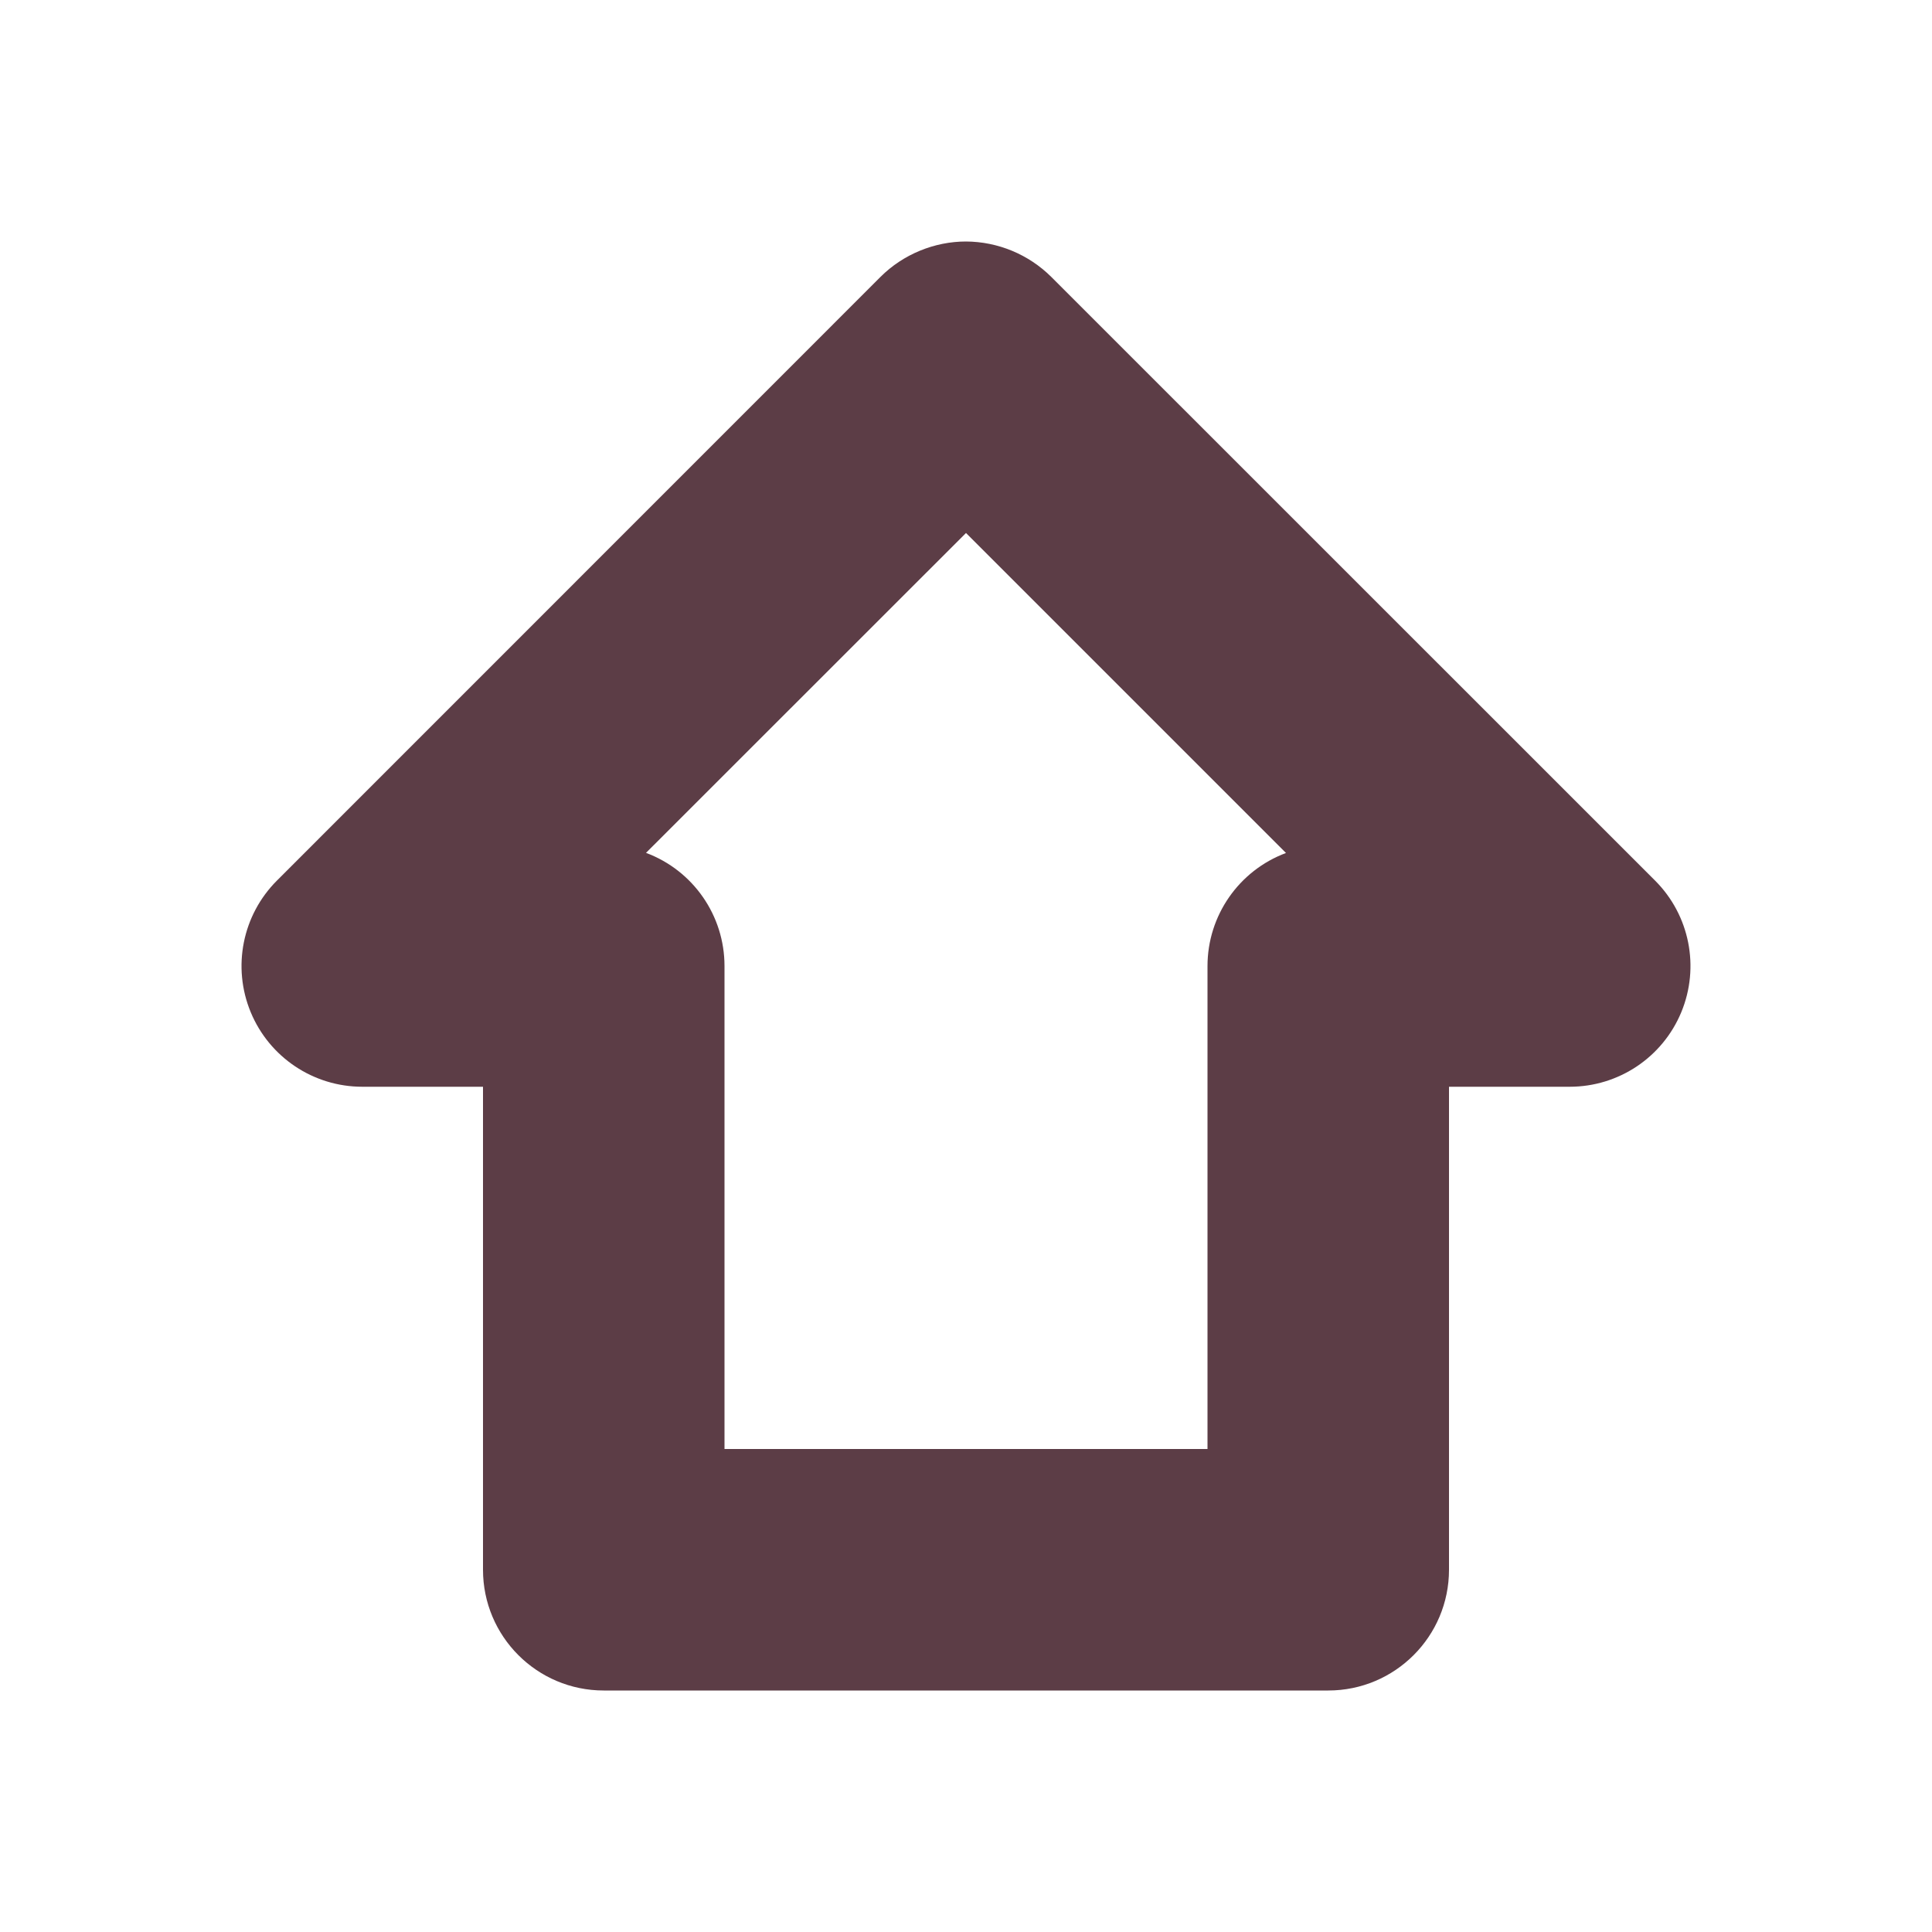
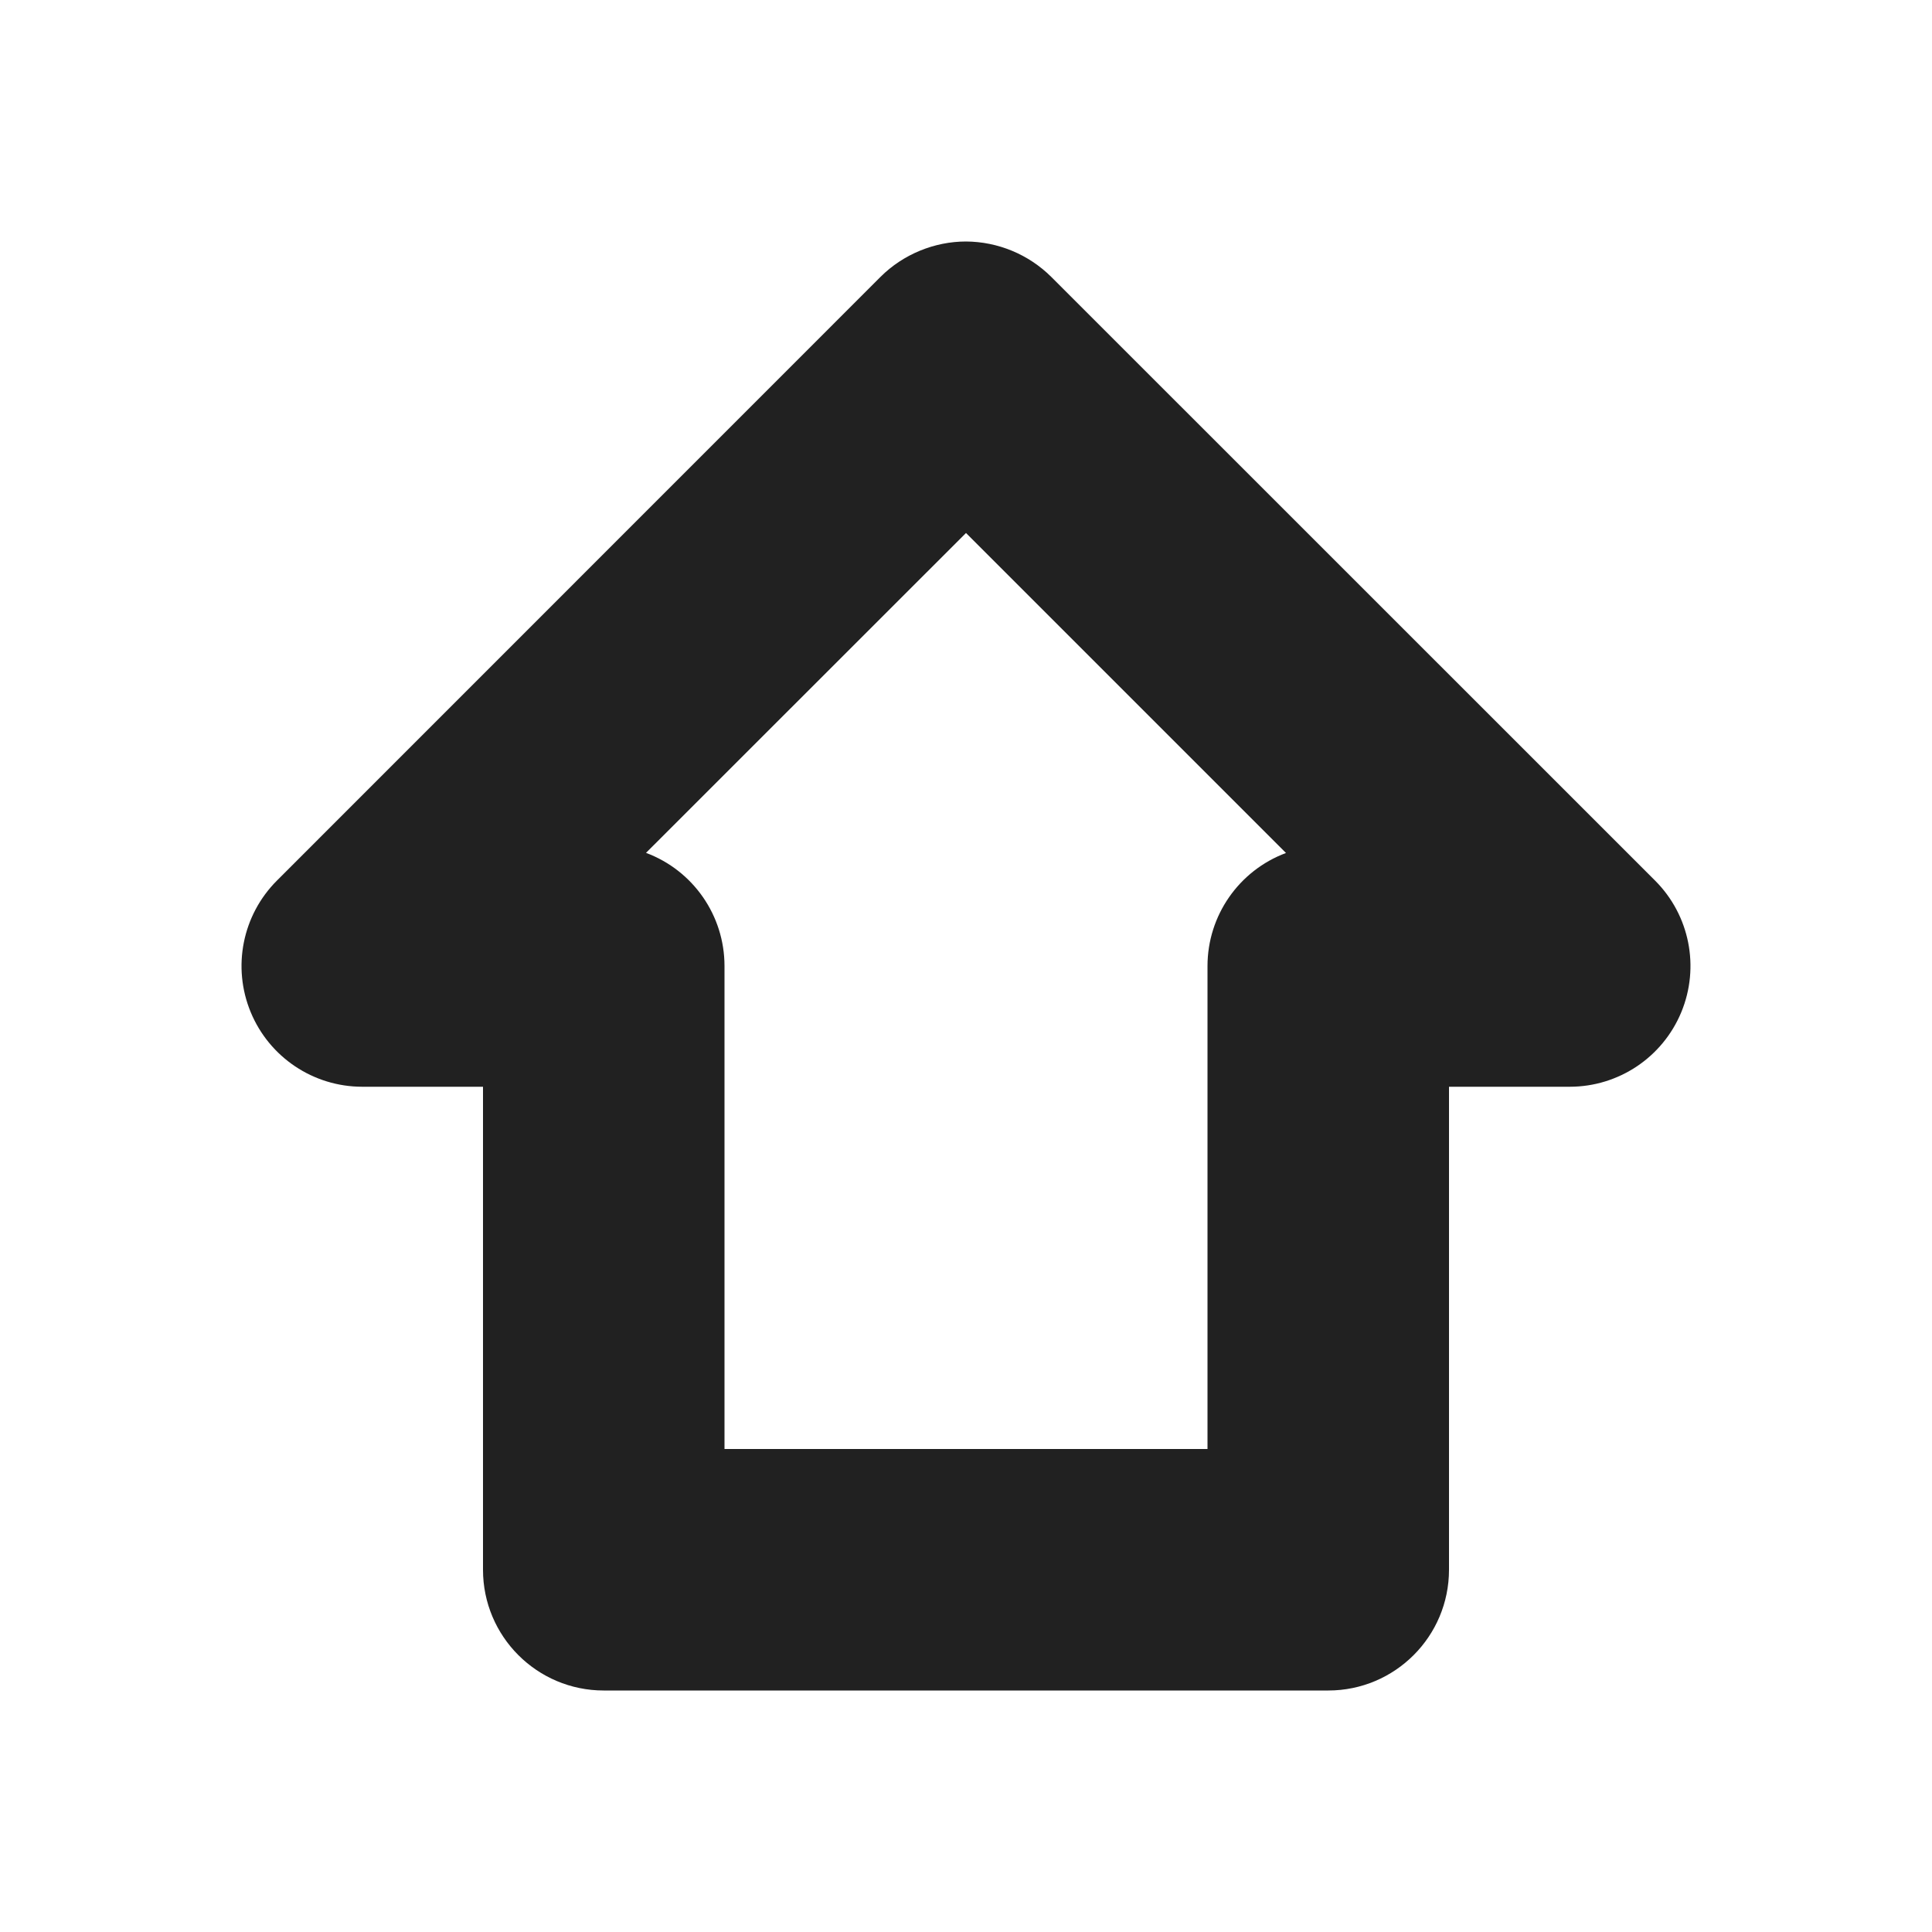
- <svg xmlns="http://www.w3.org/2000/svg" viewBox="0 0 16 16" fill="#5c3d46" width="16px" height="16px">
+ <svg xmlns="http://www.w3.org/2000/svg" viewBox="0 0 16 16" fill="#212121" width="16px" height="16px">
  <path d="m13.707 7.293-5.001-5A1.01 1.01 0 0 0 8 2c-.26 0-.52.105-.708.293l-4.999 5A1 1 0 0 0 3 9h1v4a1 1 0 0 0 1 1h6a1 1 0 0 0 1-1V9h1a1 1 0 0 0 .707-1.707zM10 8v4H6V8a1 1 0 0 0-.65-.937L8 4.414l2.65 2.65A1 1 0 0 0 10 8z" class="color000 svgShape" />
</svg>
